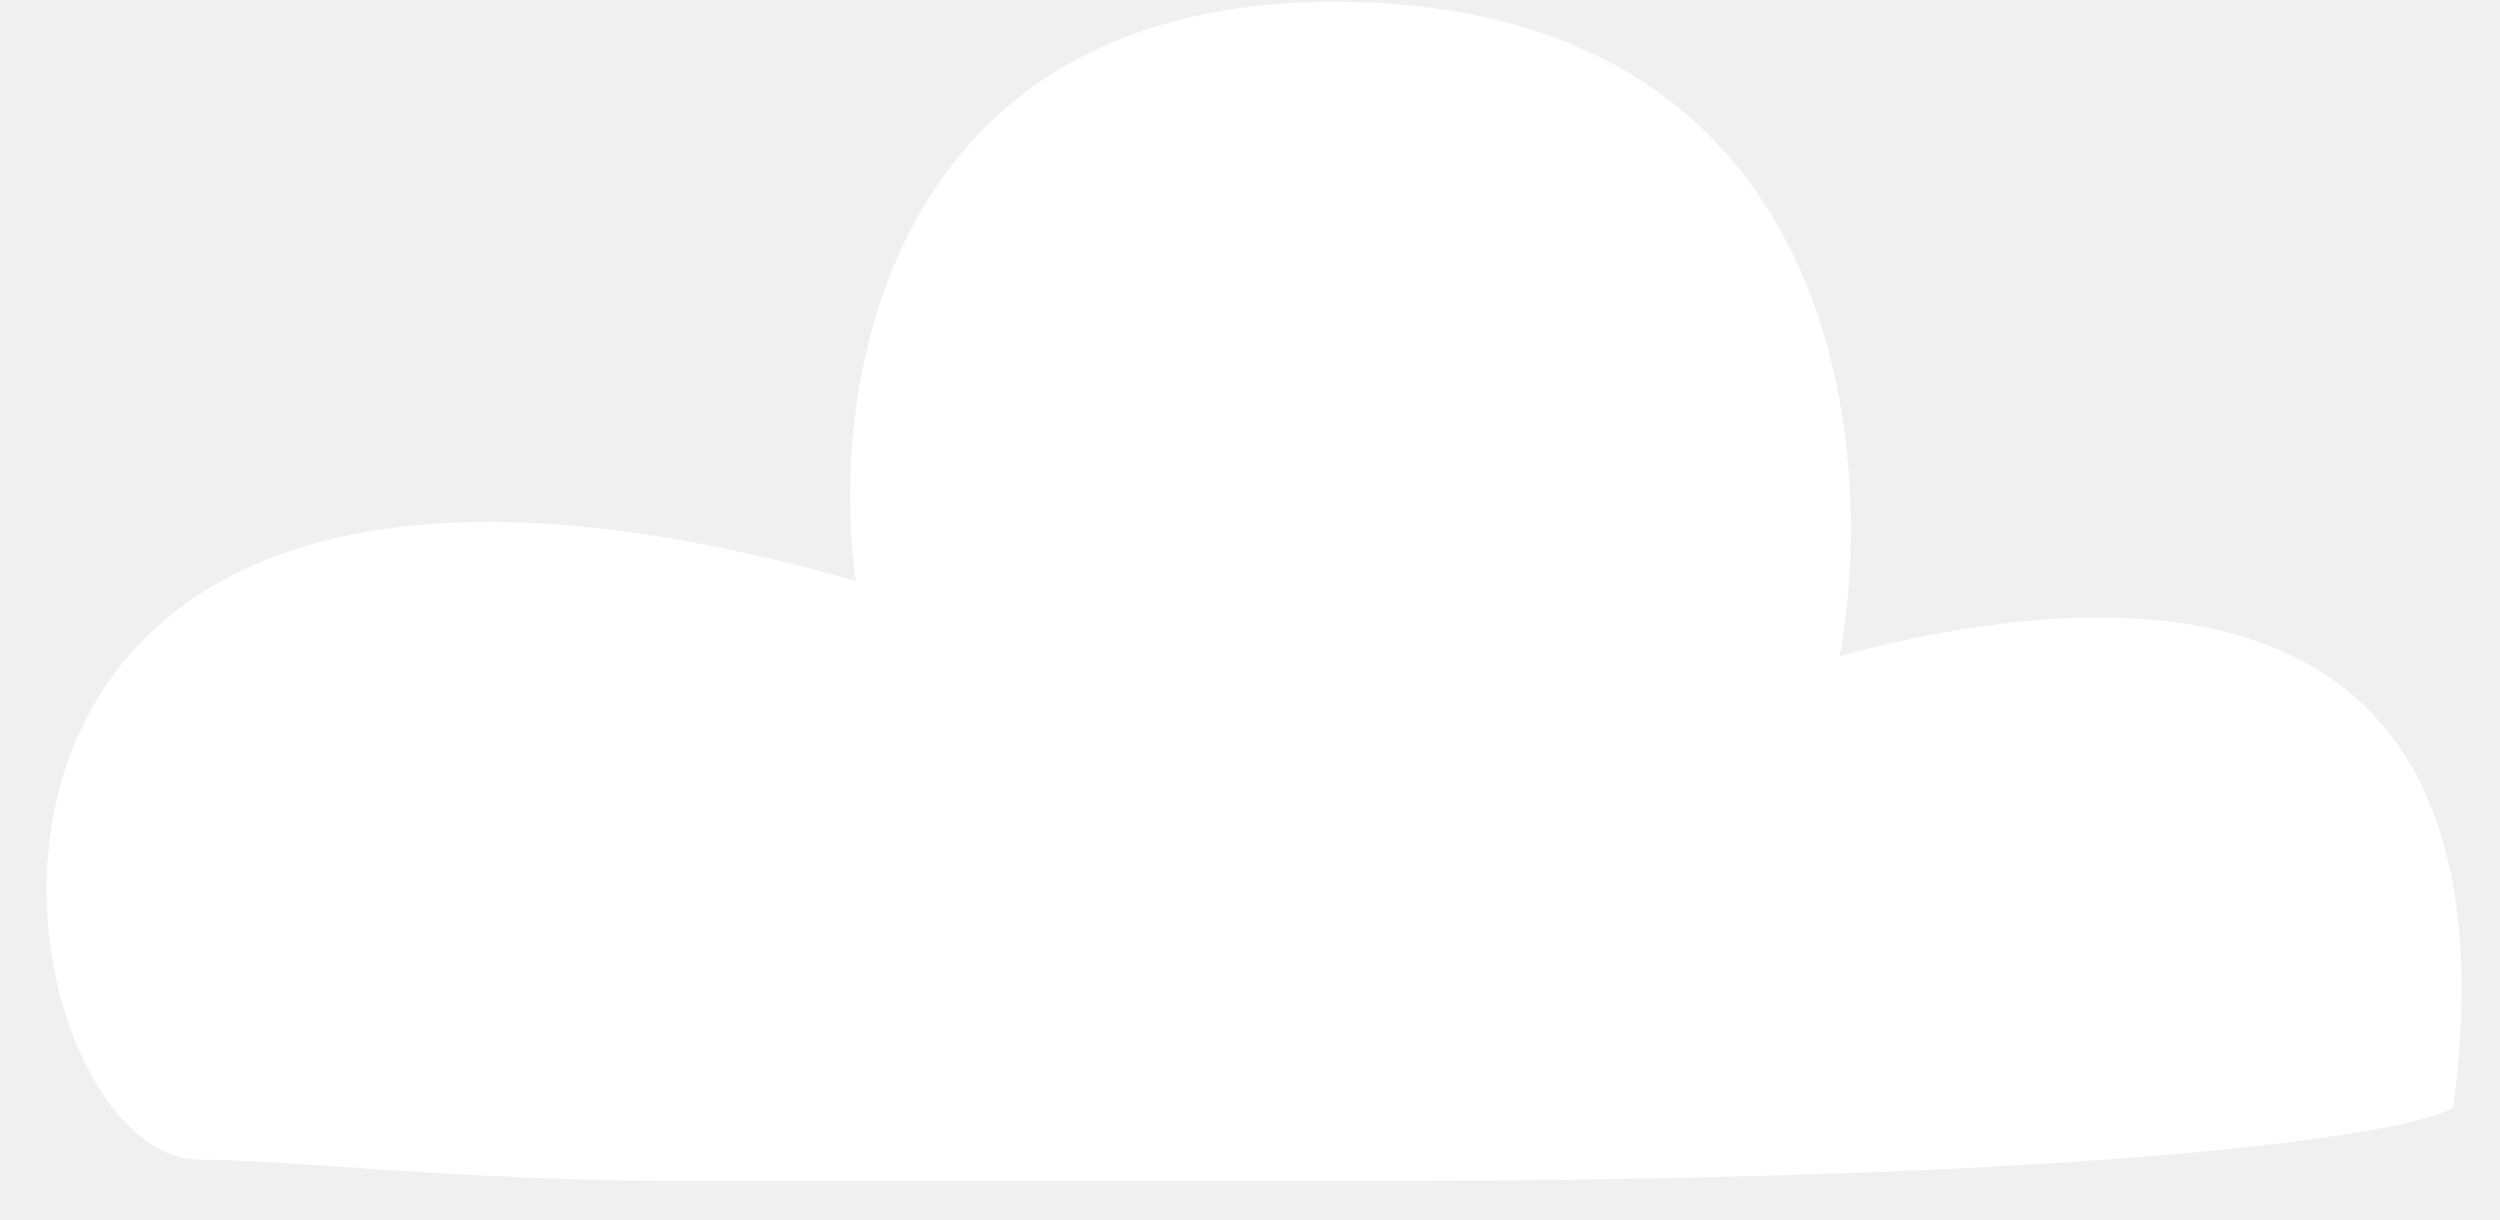
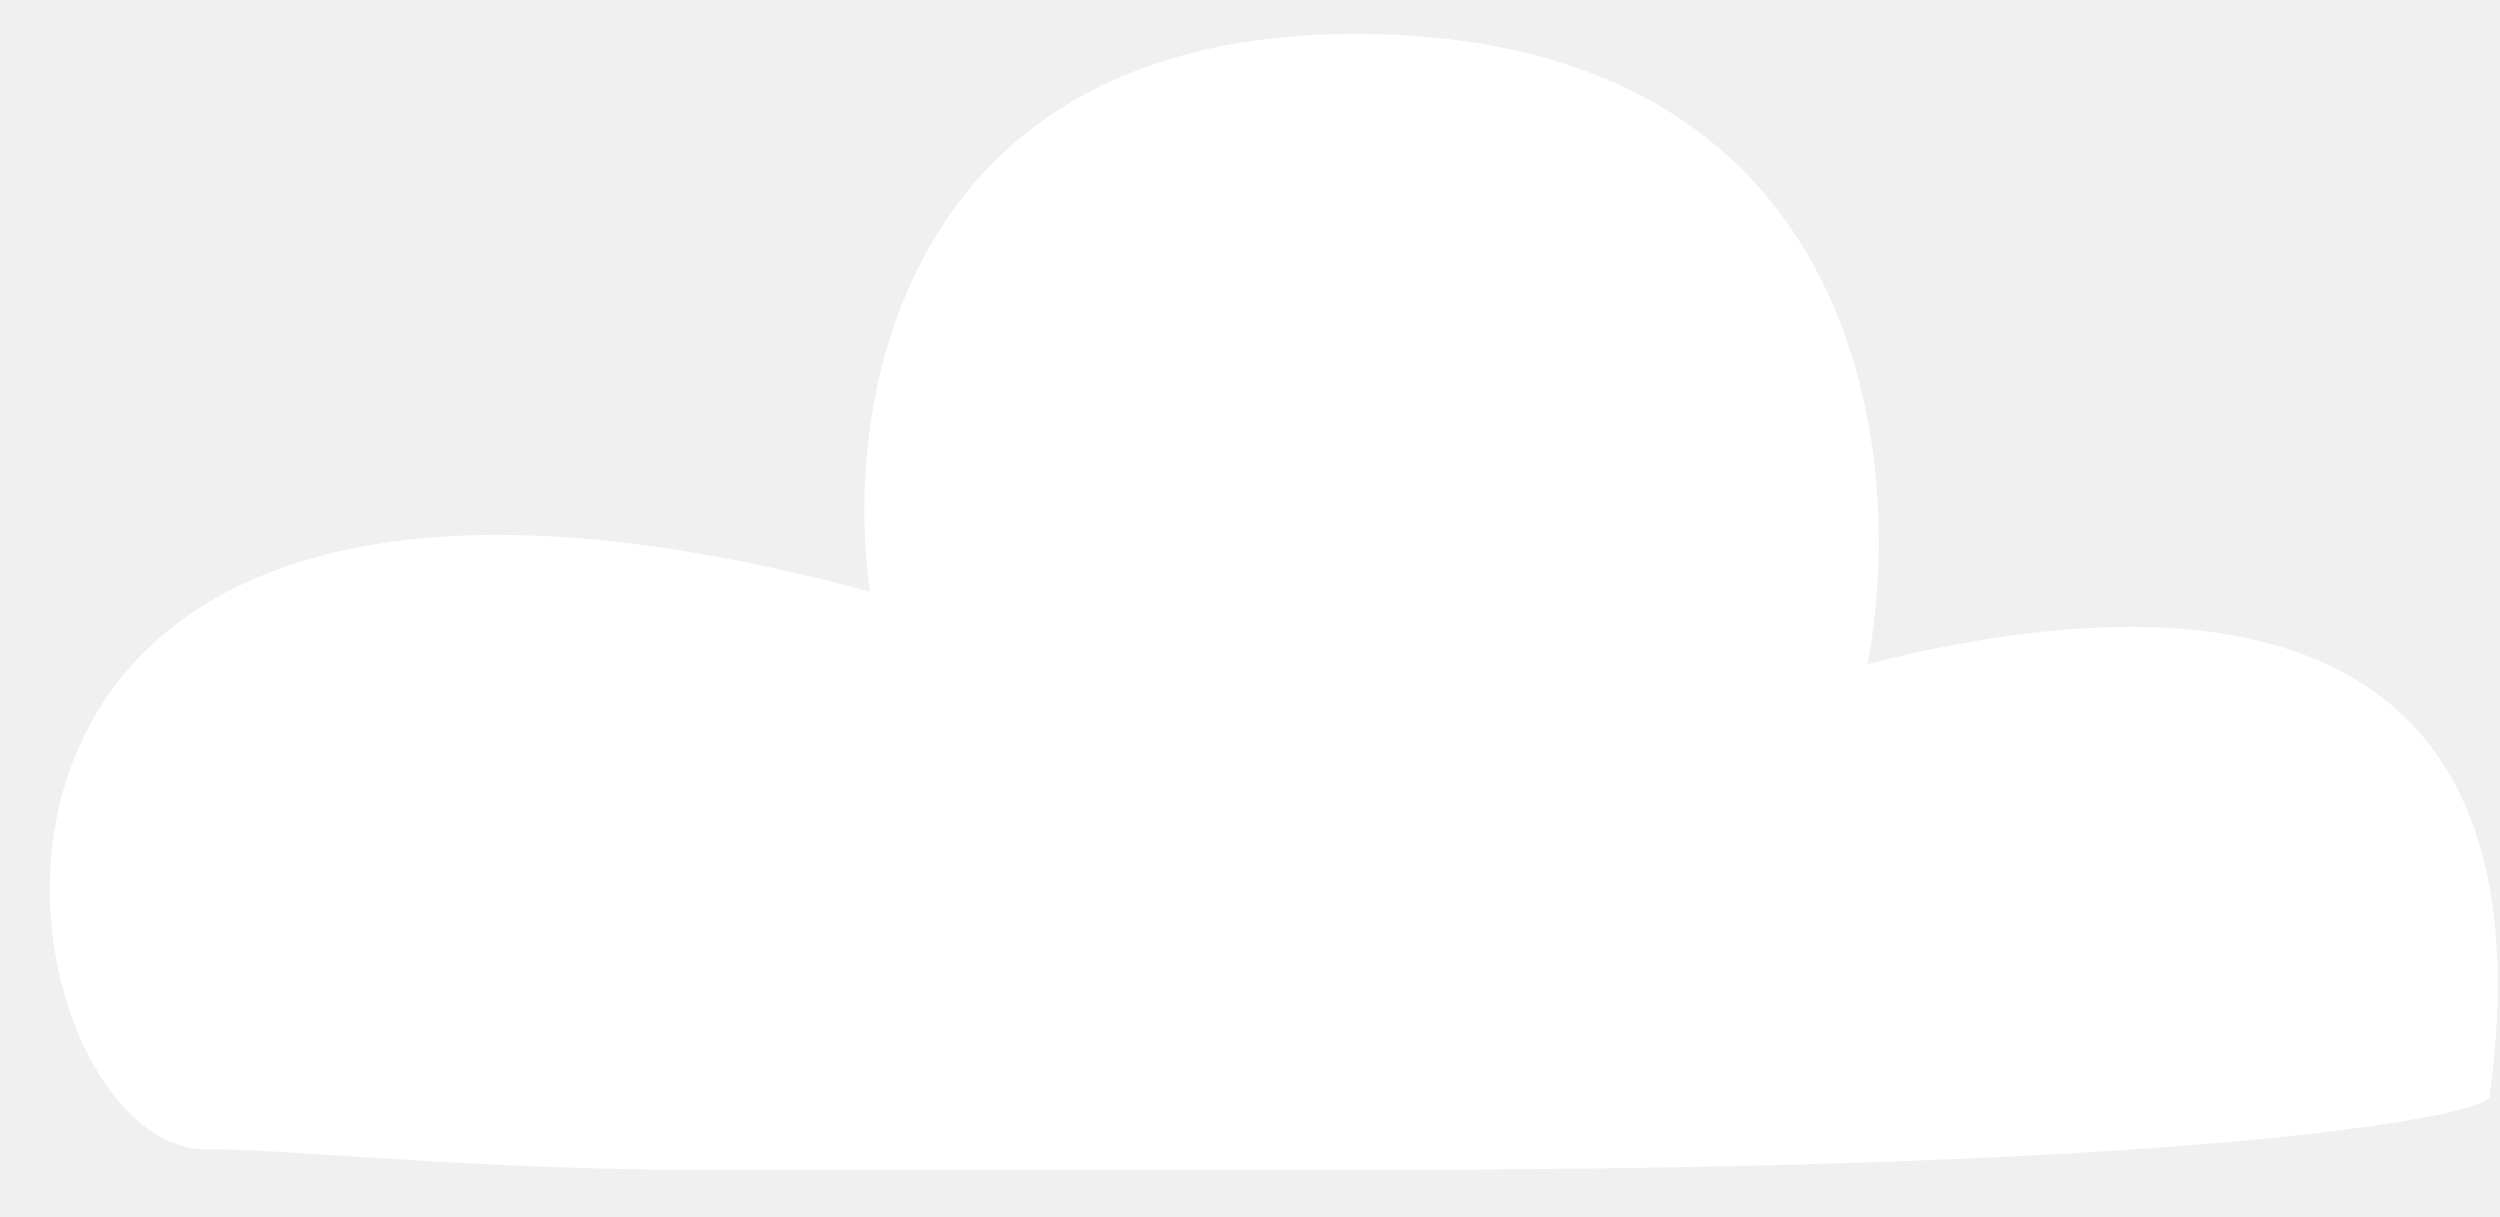
- <svg xmlns="http://www.w3.org/2000/svg" width="41" height="20" viewBox="0 0 41 20" fill="none">
-   <path d="M14.036 9.528C-2.62 4.783 -0.191 19.018 3.279 19.018C4.705 19.018 7.66 19.369 11.26 19.369H22.191C36.071 19.369 40.062 18.432 40.236 18.139C41.45 8.825 34.105 9.704 30.172 10.758C30.808 7.302 30.137 0.319 22.364 0.038C14.591 -0.243 13.573 6.247 14.036 9.528Z" fill="white" />
+ <svg xmlns="http://www.w3.org/2000/svg" width="37" height="18" viewBox="0 0 37 18" fill="none">
+   <path d="M12.878 8.758C-2.358 4.634 -0.136 17.007 3.038 17.007C4.342 17.007 7.045 17.313 10.339 17.313H20.338C33.035 17.313 36.685 16.498 36.844 16.244C37.955 8.147 31.236 8.911 27.639 9.828C28.22 6.824 27.607 0.754 20.496 0.51C13.386 0.265 12.455 5.907 12.878 8.758Z" fill="white" />
</svg>
